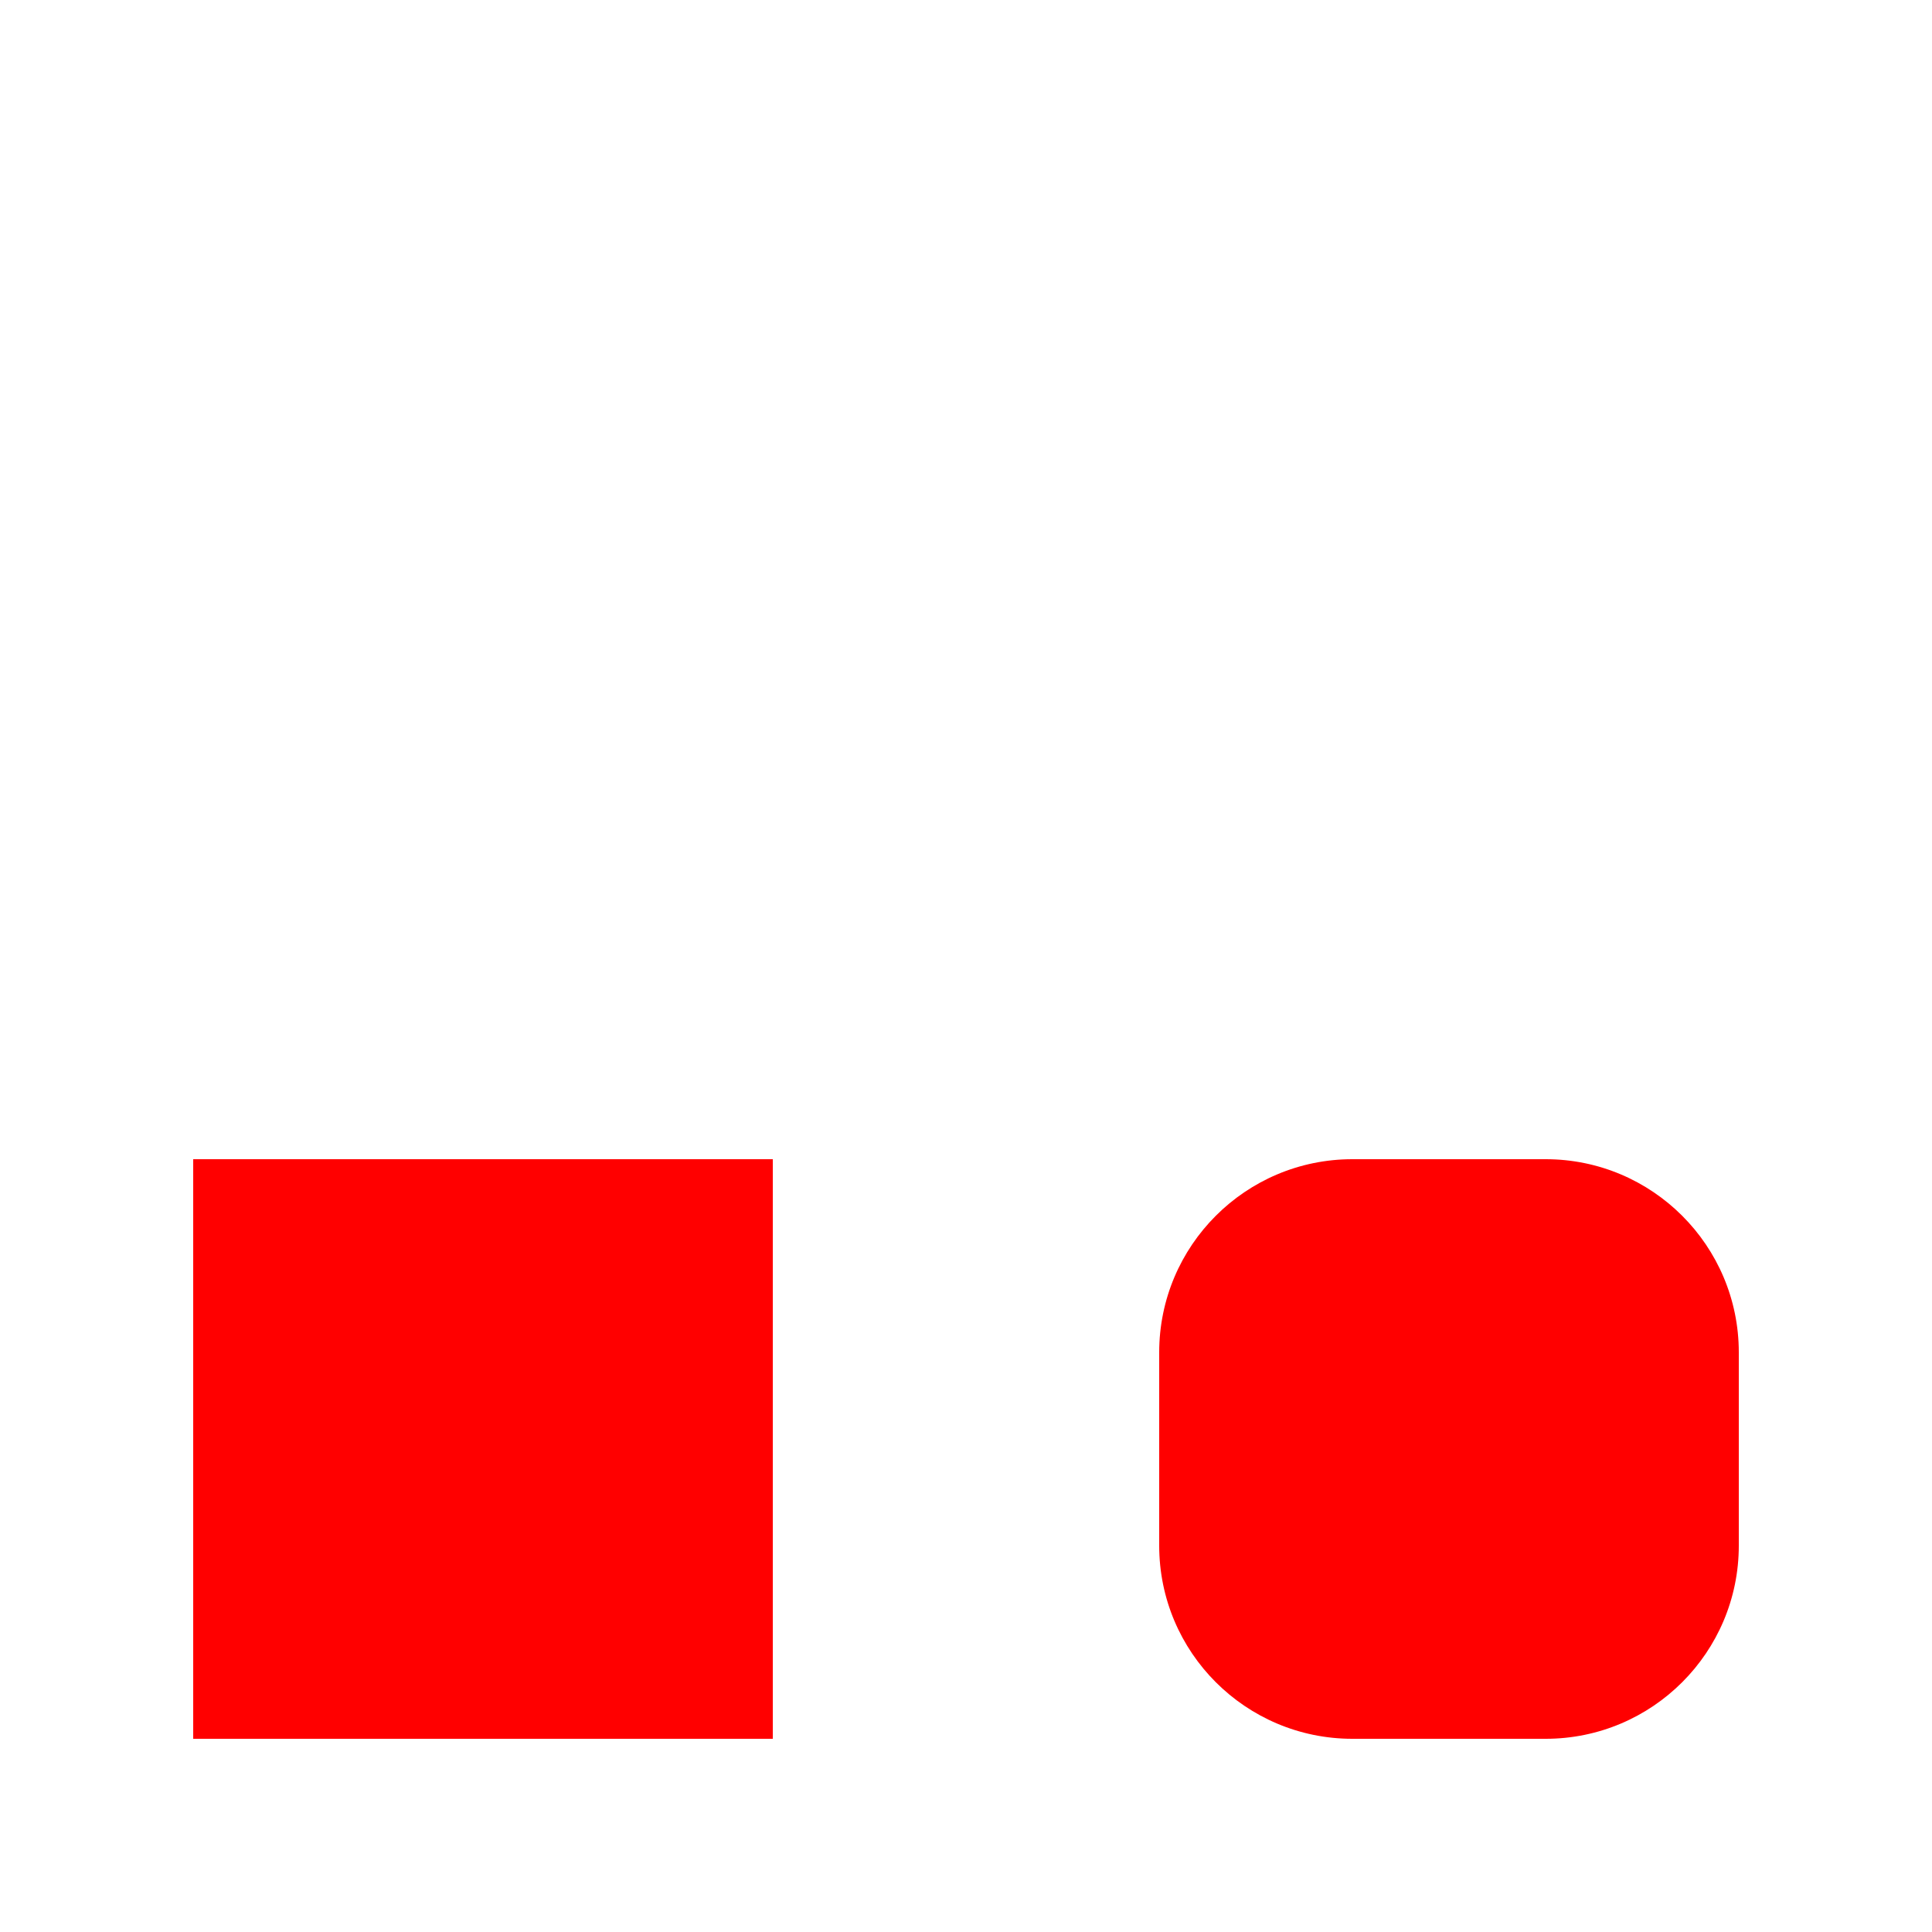
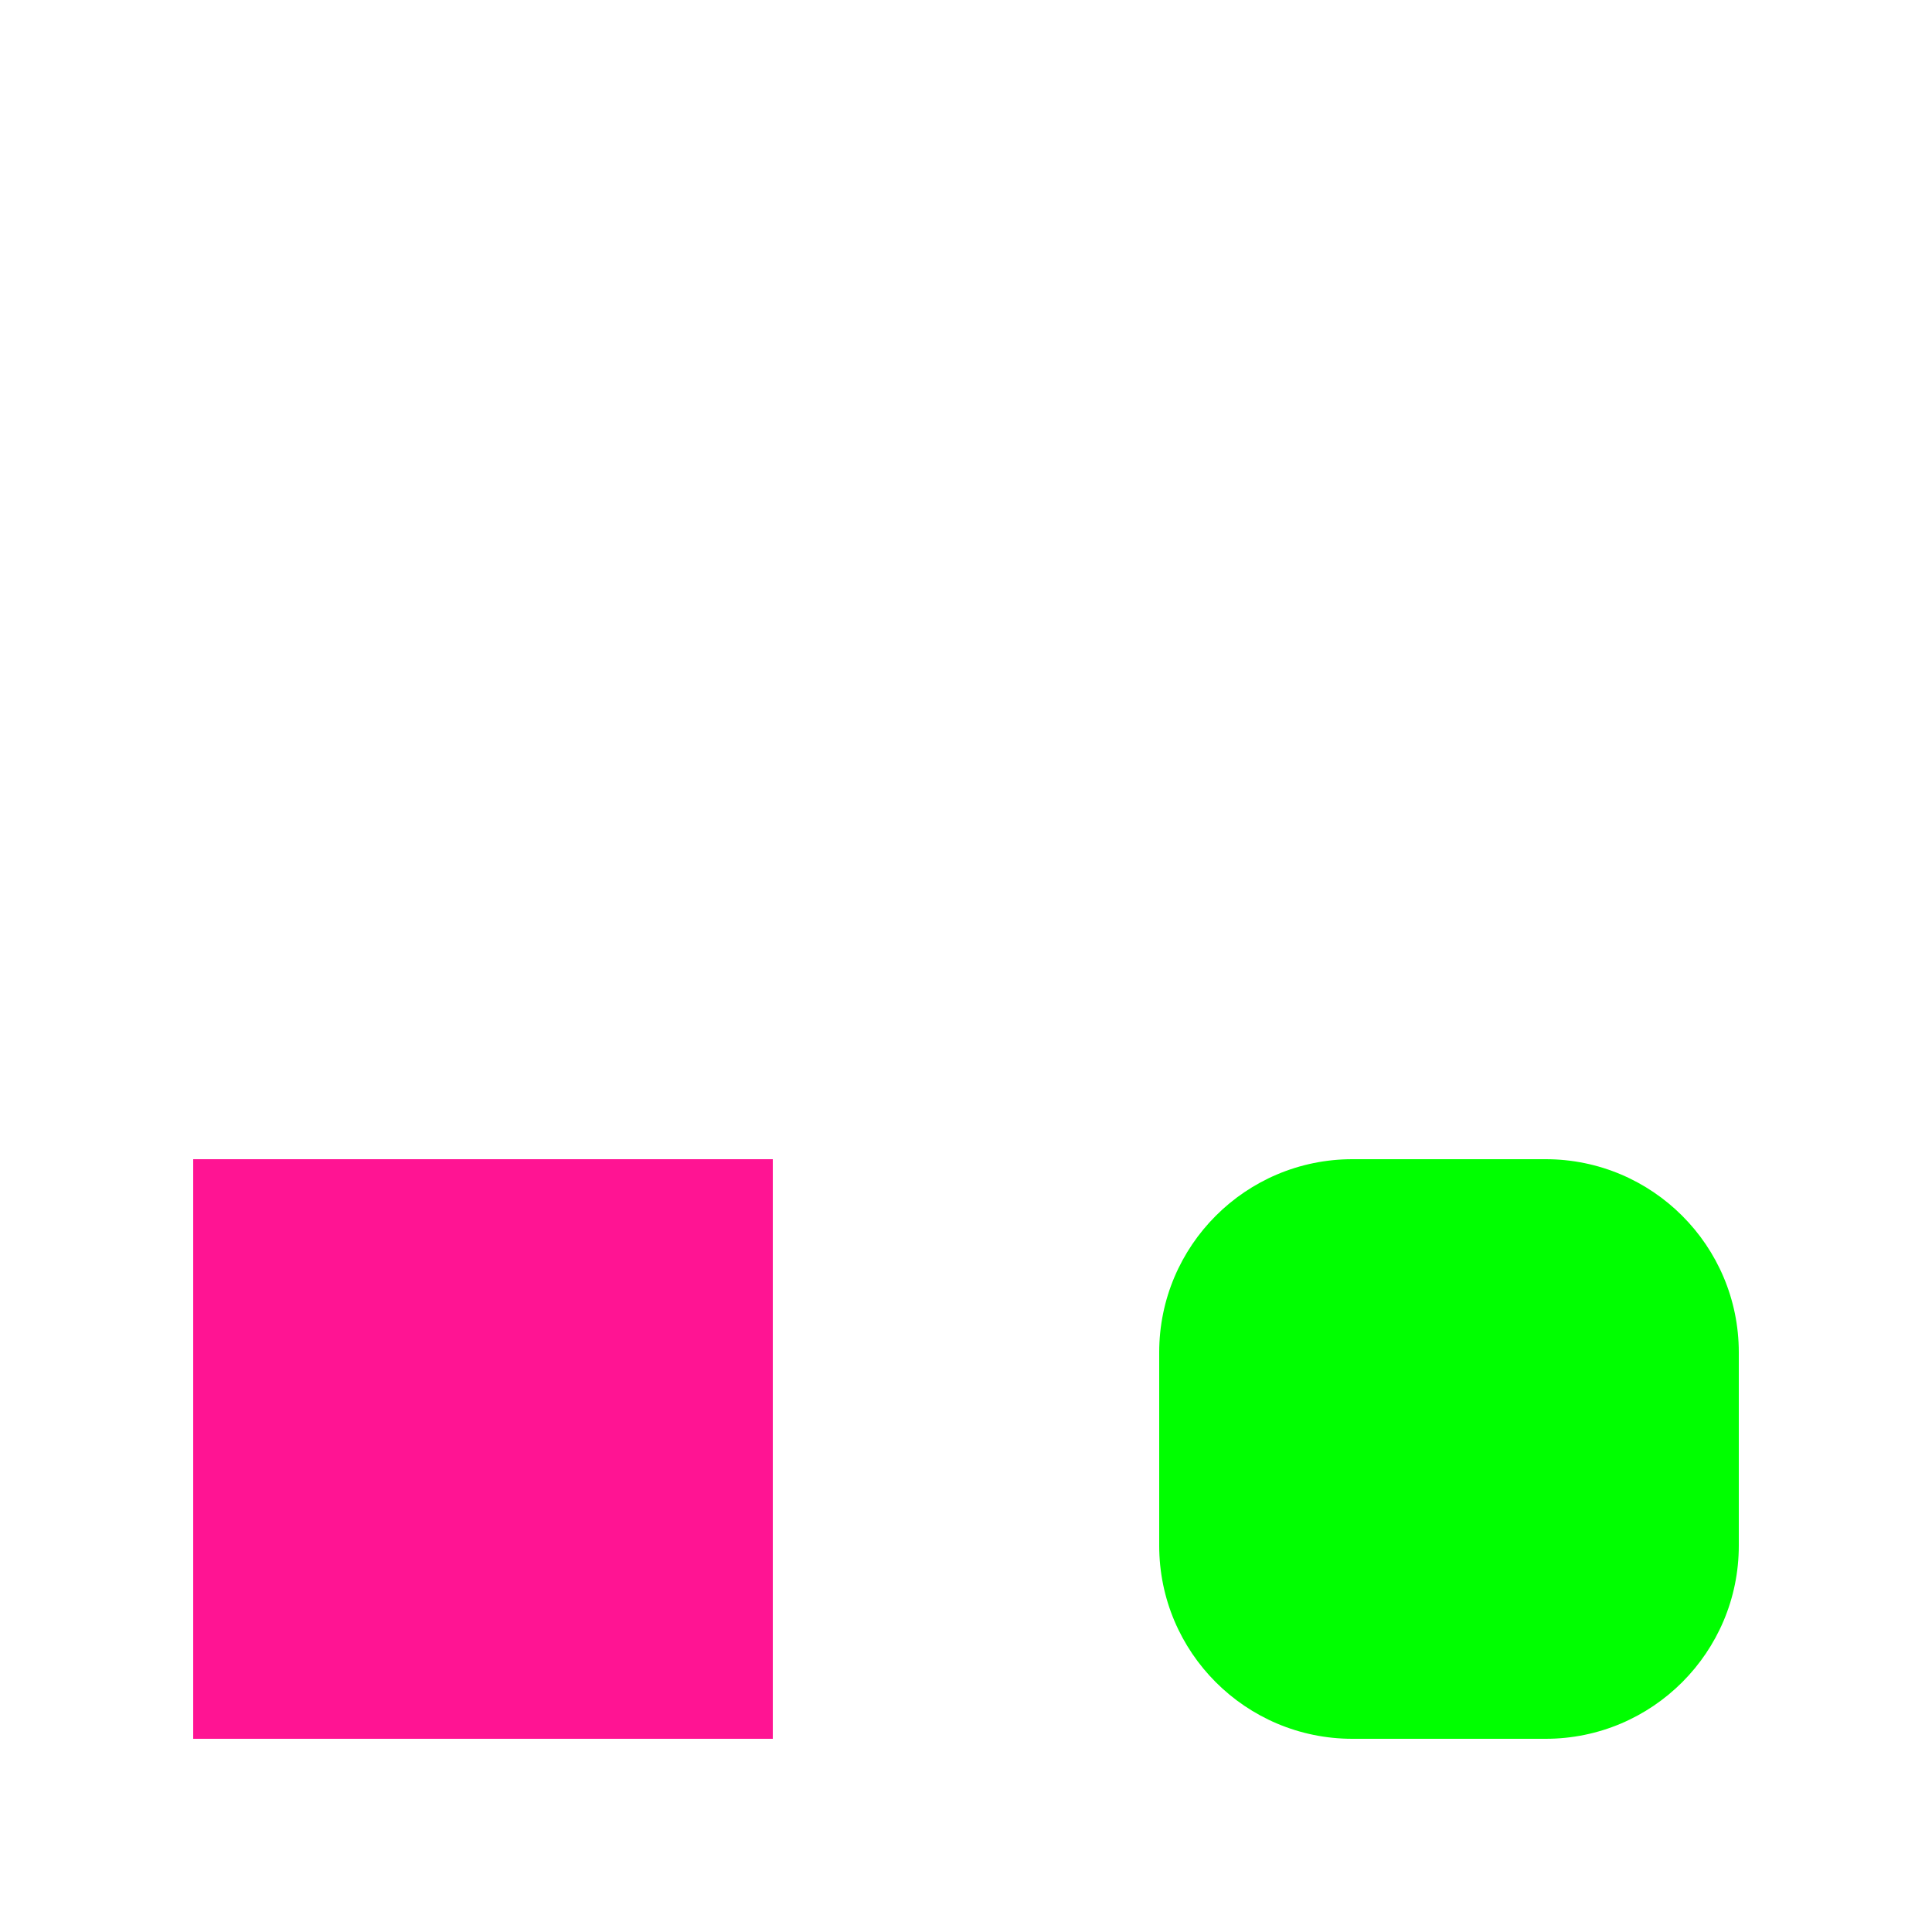
<svg xmlns="http://www.w3.org/2000/svg" width="100" height="100" viewBox="0 0 100 100">
-   <rect fill="#F00" id="r0|" x="10" y="60" width="30" height="30" />
-   <rect fill="#F00" id="r1" x="60" y="60" rx="10" ry="10" width="30" height="30" />
+   <rect fill="deeppink" id="r0" x="10" y="60" width="30" height="30" />
+   <rect fill="lime" id="r1" x="60" y="60" rx="10" ry="10" width="30" height="30" />
</svg>
